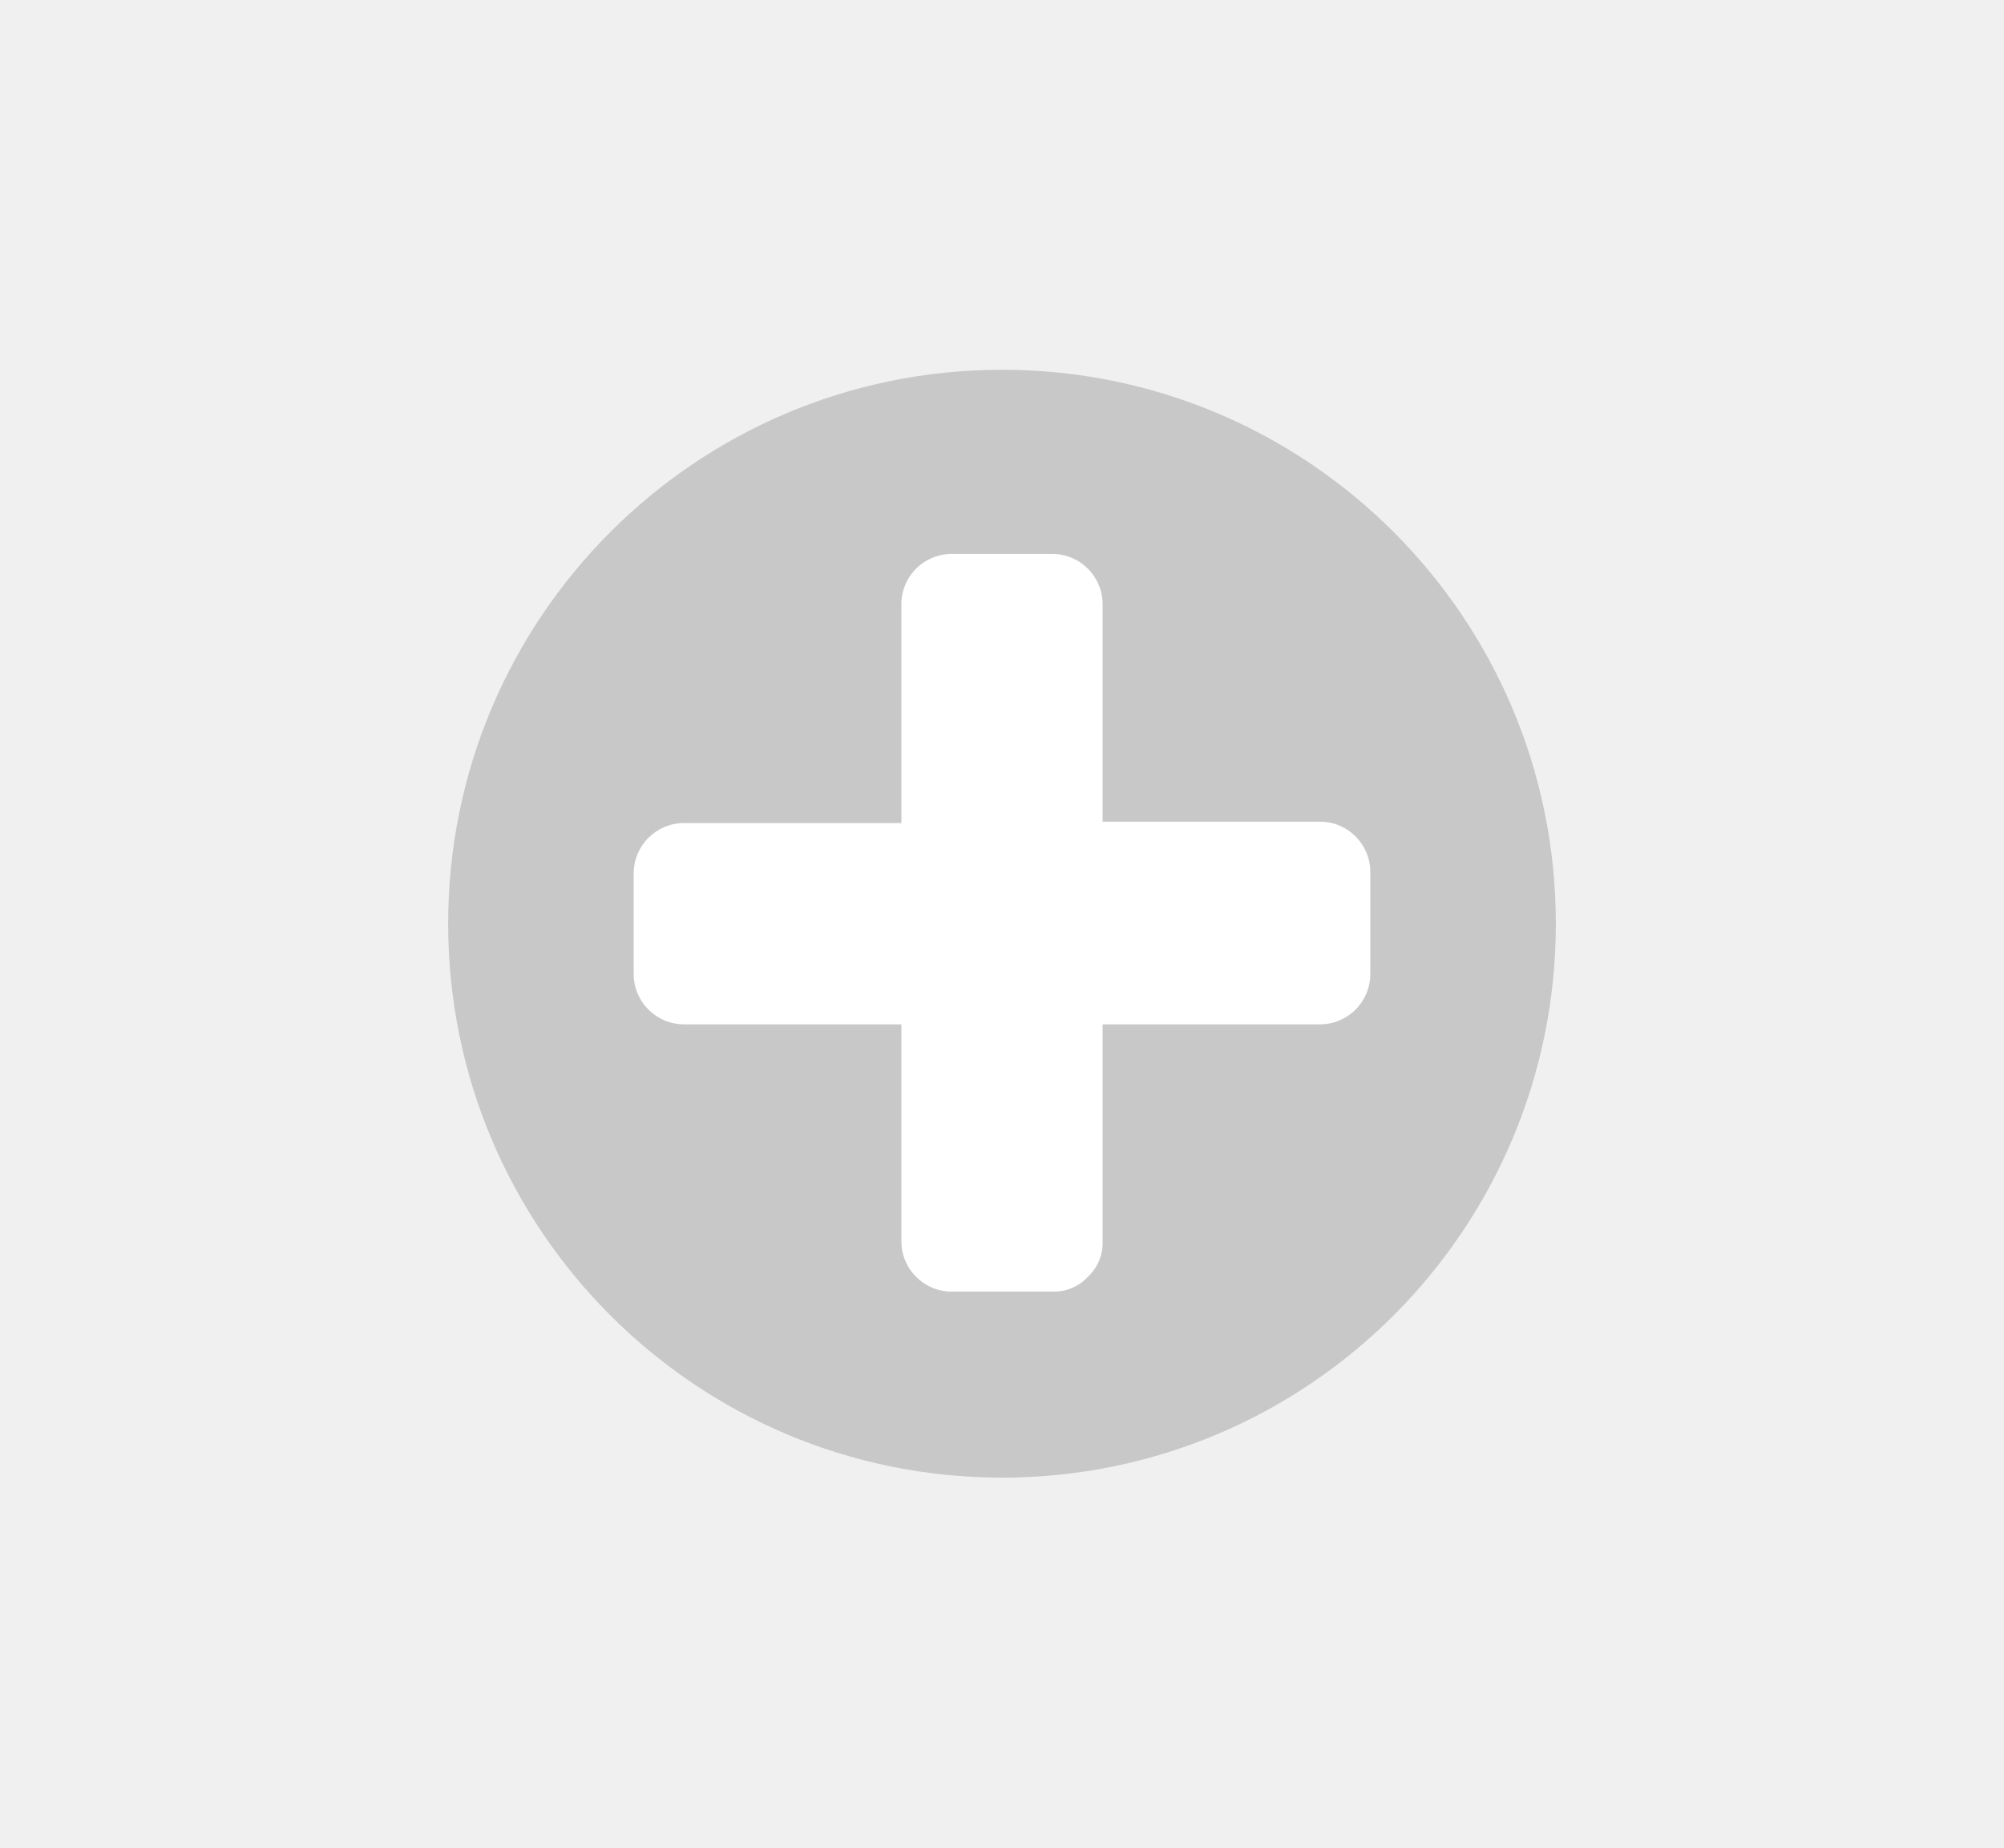
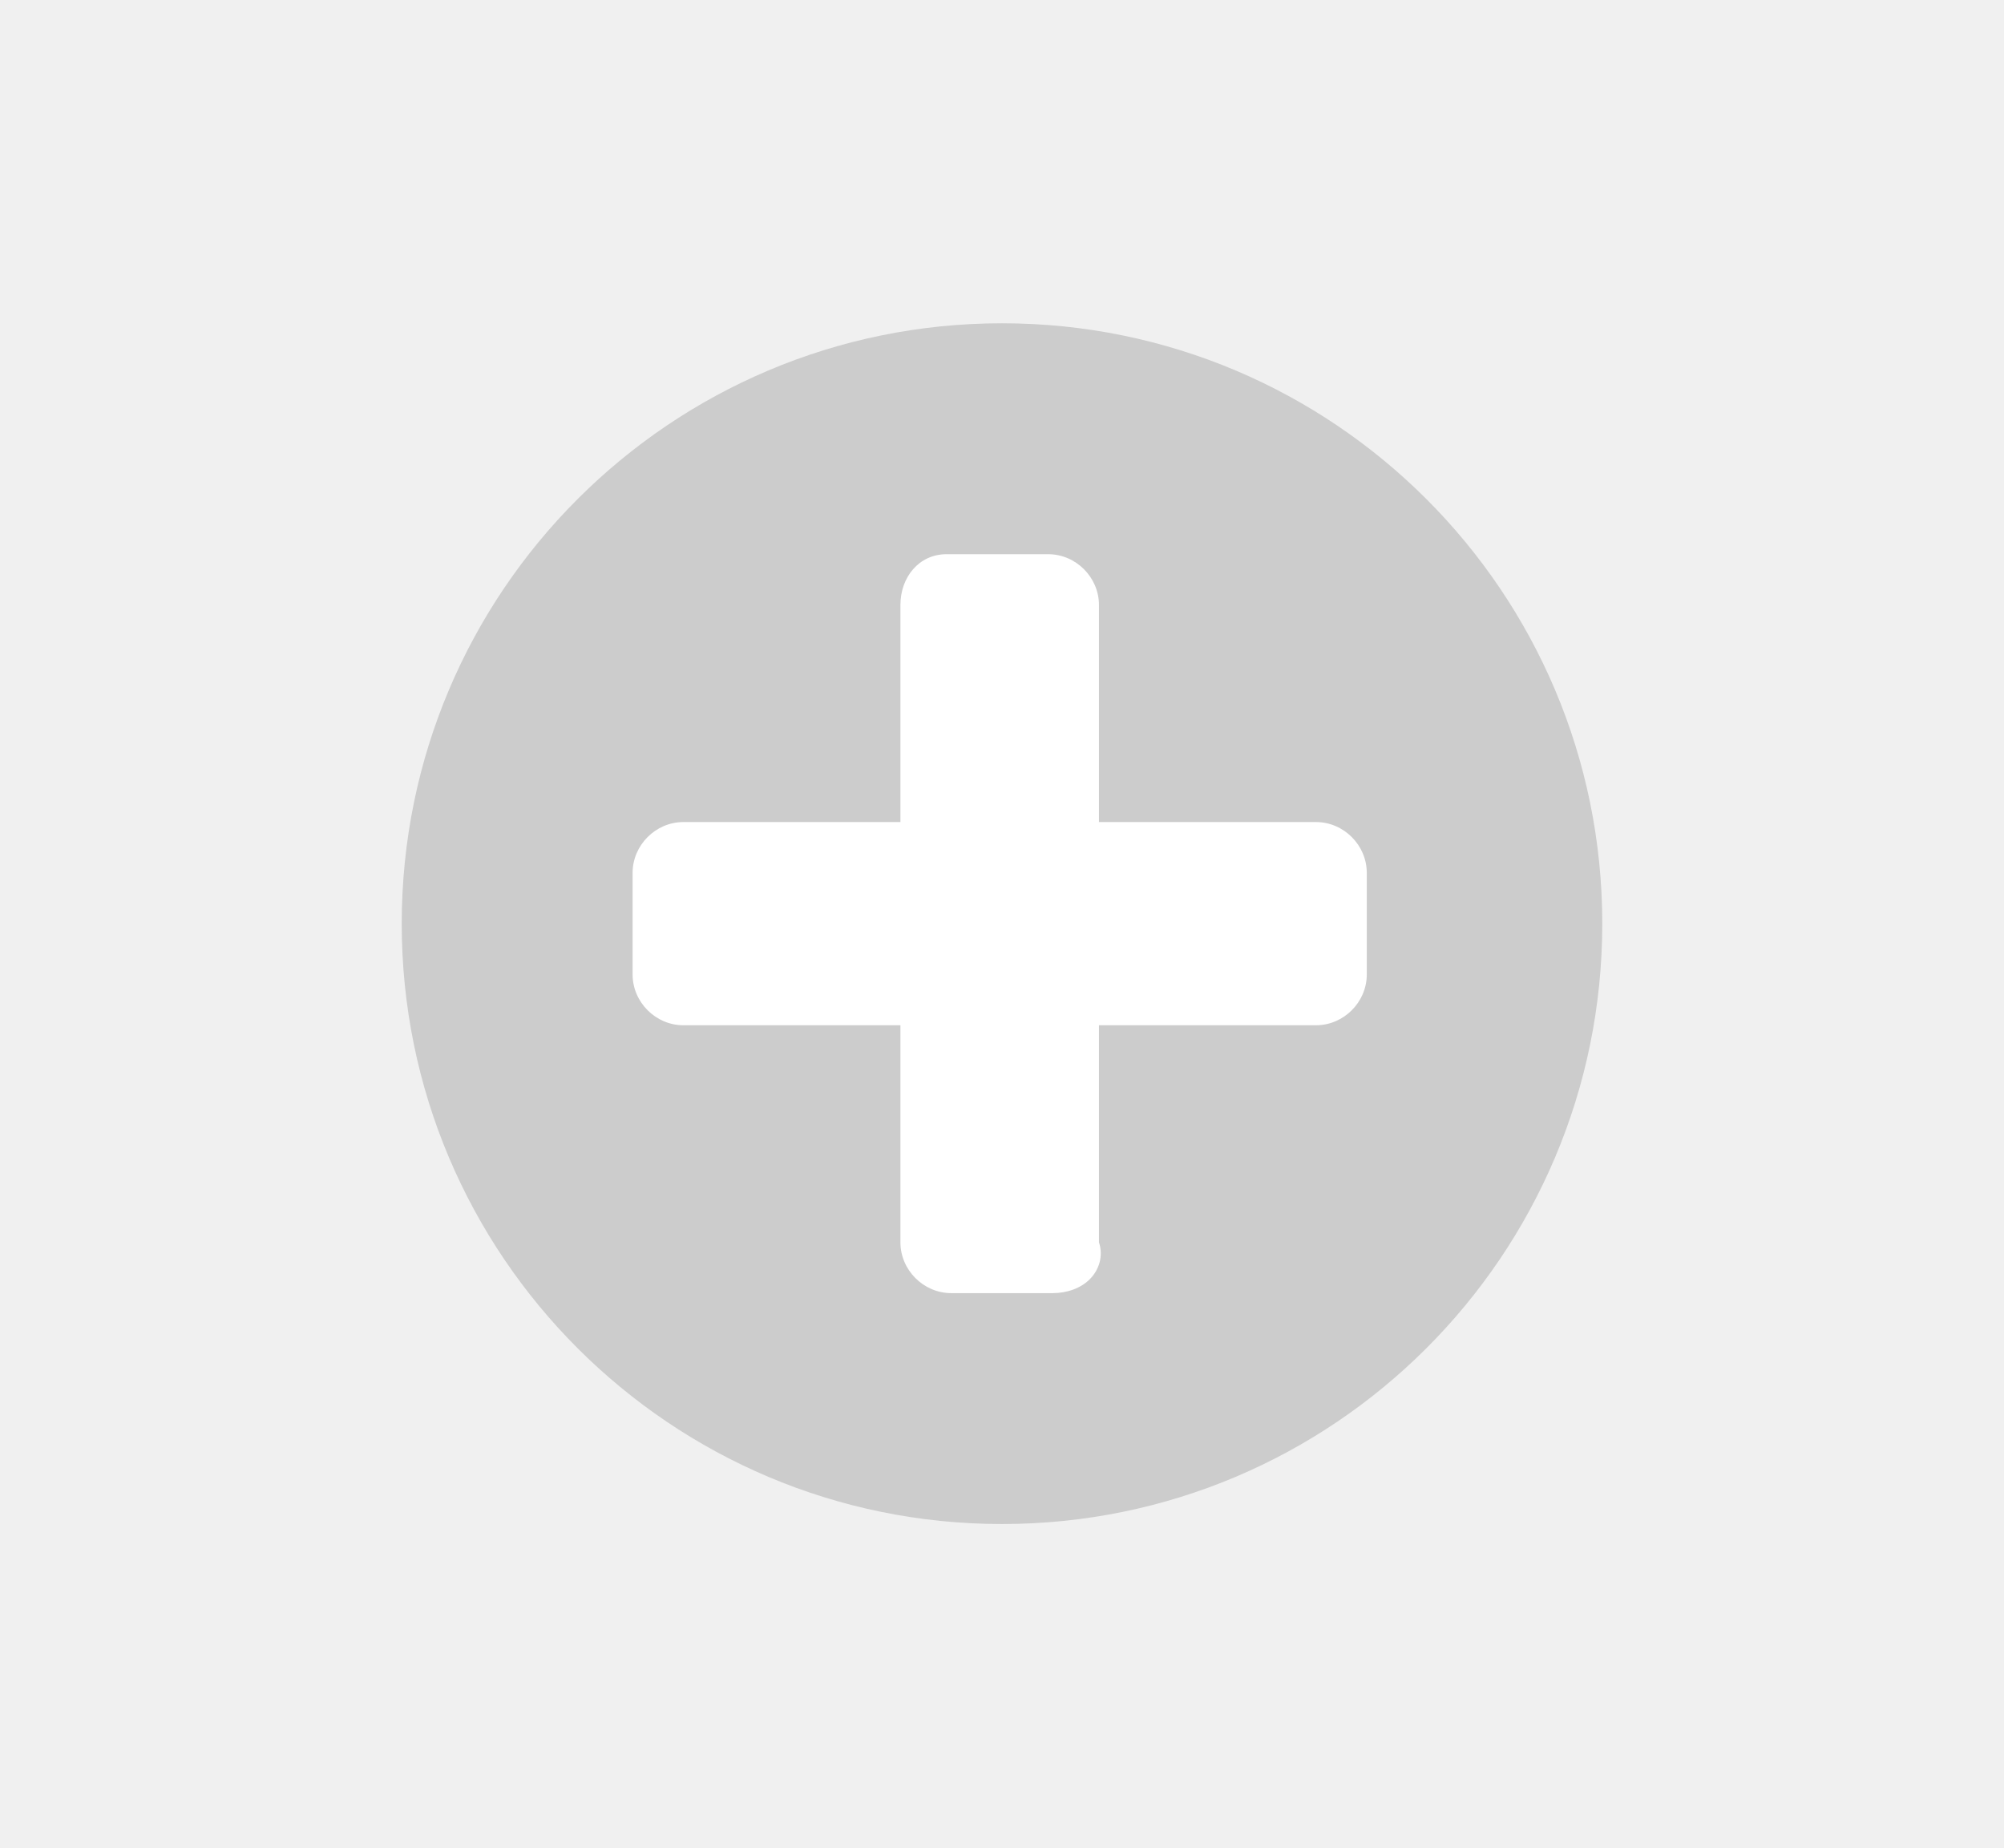
- <svg xmlns="http://www.w3.org/2000/svg" id="Capa_1" data-name="Capa 1" viewBox="0 0 43.42 40.02">
-   <defs>
-     <style>.cls-1{fill:#c8c8c8;}.cls-2{fill:#fff;}</style>
-   </defs>
-   <circle class="cls-1" cx="21.71" cy="20.01" r="12" />
-   <path class="cls-2" d="M23.57,27.66a1,1,0,0,1-.77.32H20.62a1.09,1.09,0,0,1-1.09-1.09V22.19H14.82a1.09,1.09,0,0,1-1.09-1.09V18.92a1.09,1.09,0,0,1,1.09-1.09h4.71V13.13A1.09,1.09,0,0,1,20.62,12H22.8a1.09,1.09,0,0,1,1.09,1.09v4.71h4.71a1.09,1.09,0,0,1,1.09,1.09V21.1a1.09,1.09,0,0,1-1.09,1.09H23.89V26.9A1,1,0,0,1,23.57,27.66Z" />
+ <svg xmlns="http://www.w3.org/2000/svg" version="1.1" id="Capa_1" x="0px" y="0px" viewBox="0 0 43.4 40" style="enable-background:new 0 0 43.4 40;" xml:space="preserve">
+   <style type="text/css">
+ 	.st0{fill:#CCCCCC;}
+ 	.st1{fill:#FFFFFF;}
+ </style>
+   <circle class="st0" cx="21.7" cy="20" r="13" />
+   <path class="st1" d="M23.6,27.7c-0.2,0.2-0.5,0.3-0.8,0.3h-2.2c-0.6,0-1.1-0.5-1.1-1.1l0,0v-4.7h-4.7c-0.6,0-1.1-0.5-1.1-1.1l0,0  v-2.2c0-0.6,0.5-1.1,1.1-1.1l0,0h4.7v-4.7c0-0.6,0.4-1.1,1-1.1c0,0,0,0,0,0h2.2c0.6,0,1.1,0.5,1.1,1.1l0,0v4.7h4.7  c0.6,0,1.1,0.5,1.1,1.1l0,0v2.2c0,0.6-0.5,1.1-1.1,1.1l0,0h-4.7v4.7C23.9,27.2,23.8,27.5,23.6,27.7z" />
</svg>
